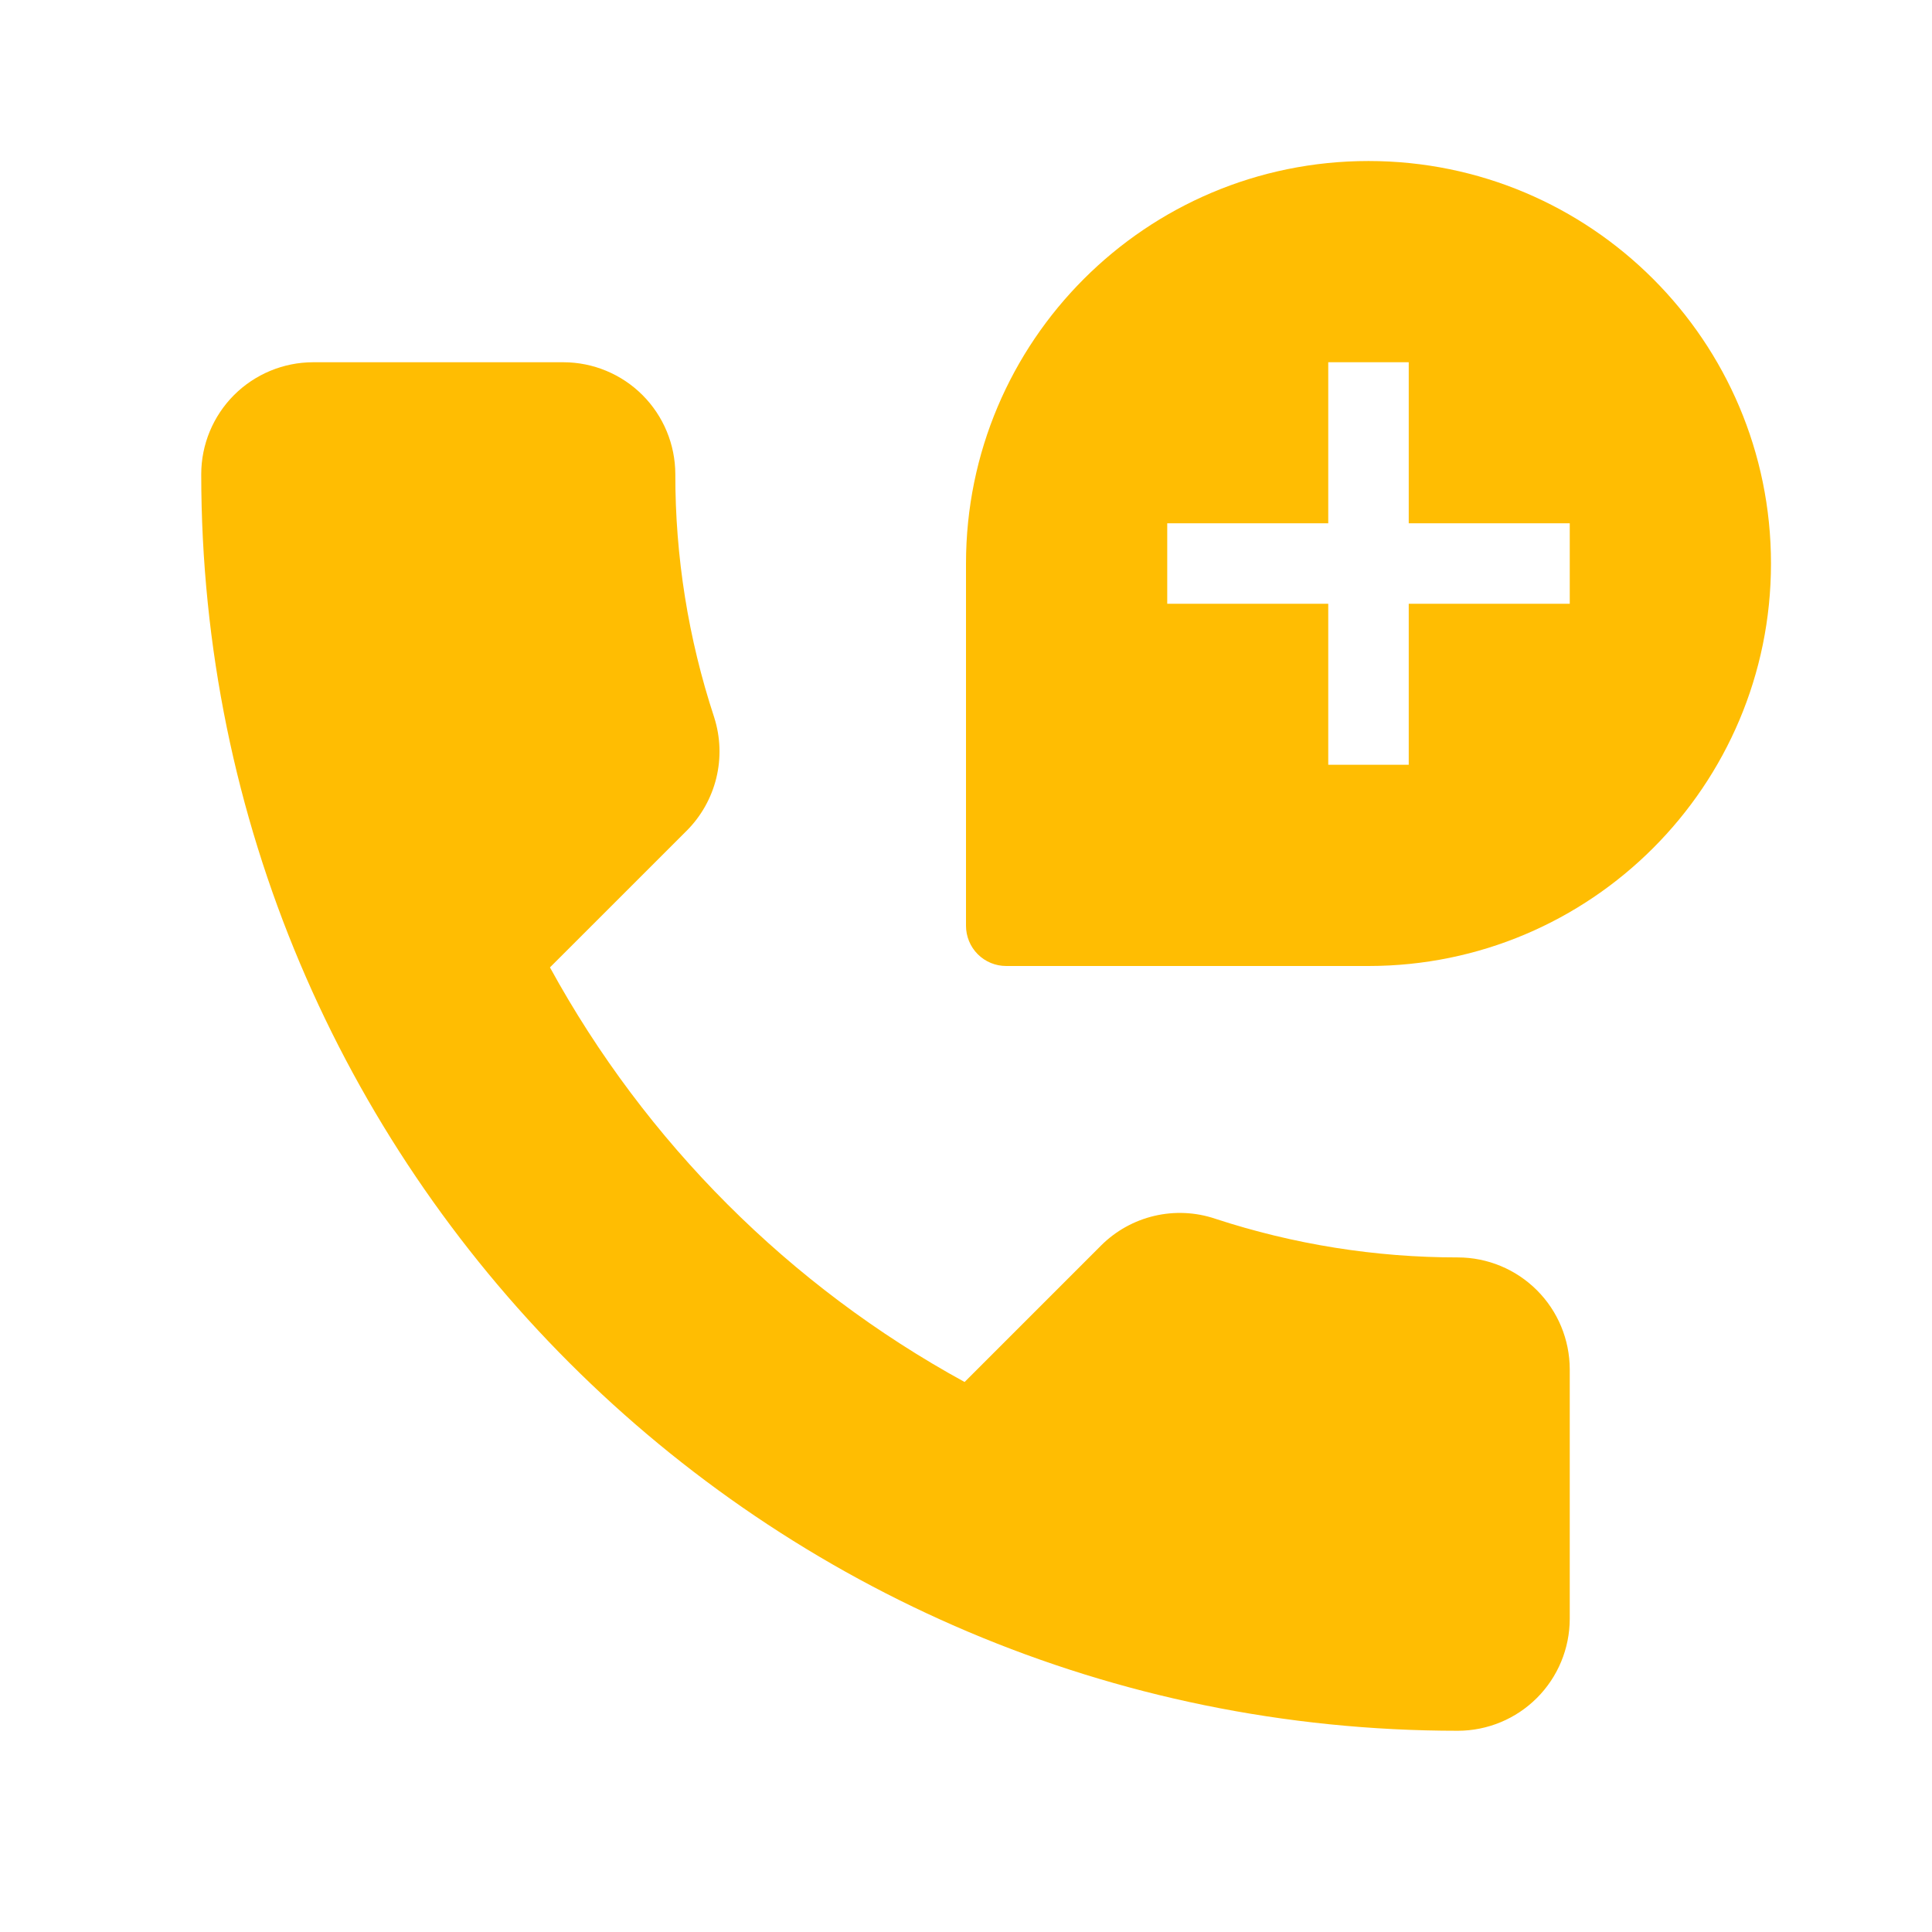
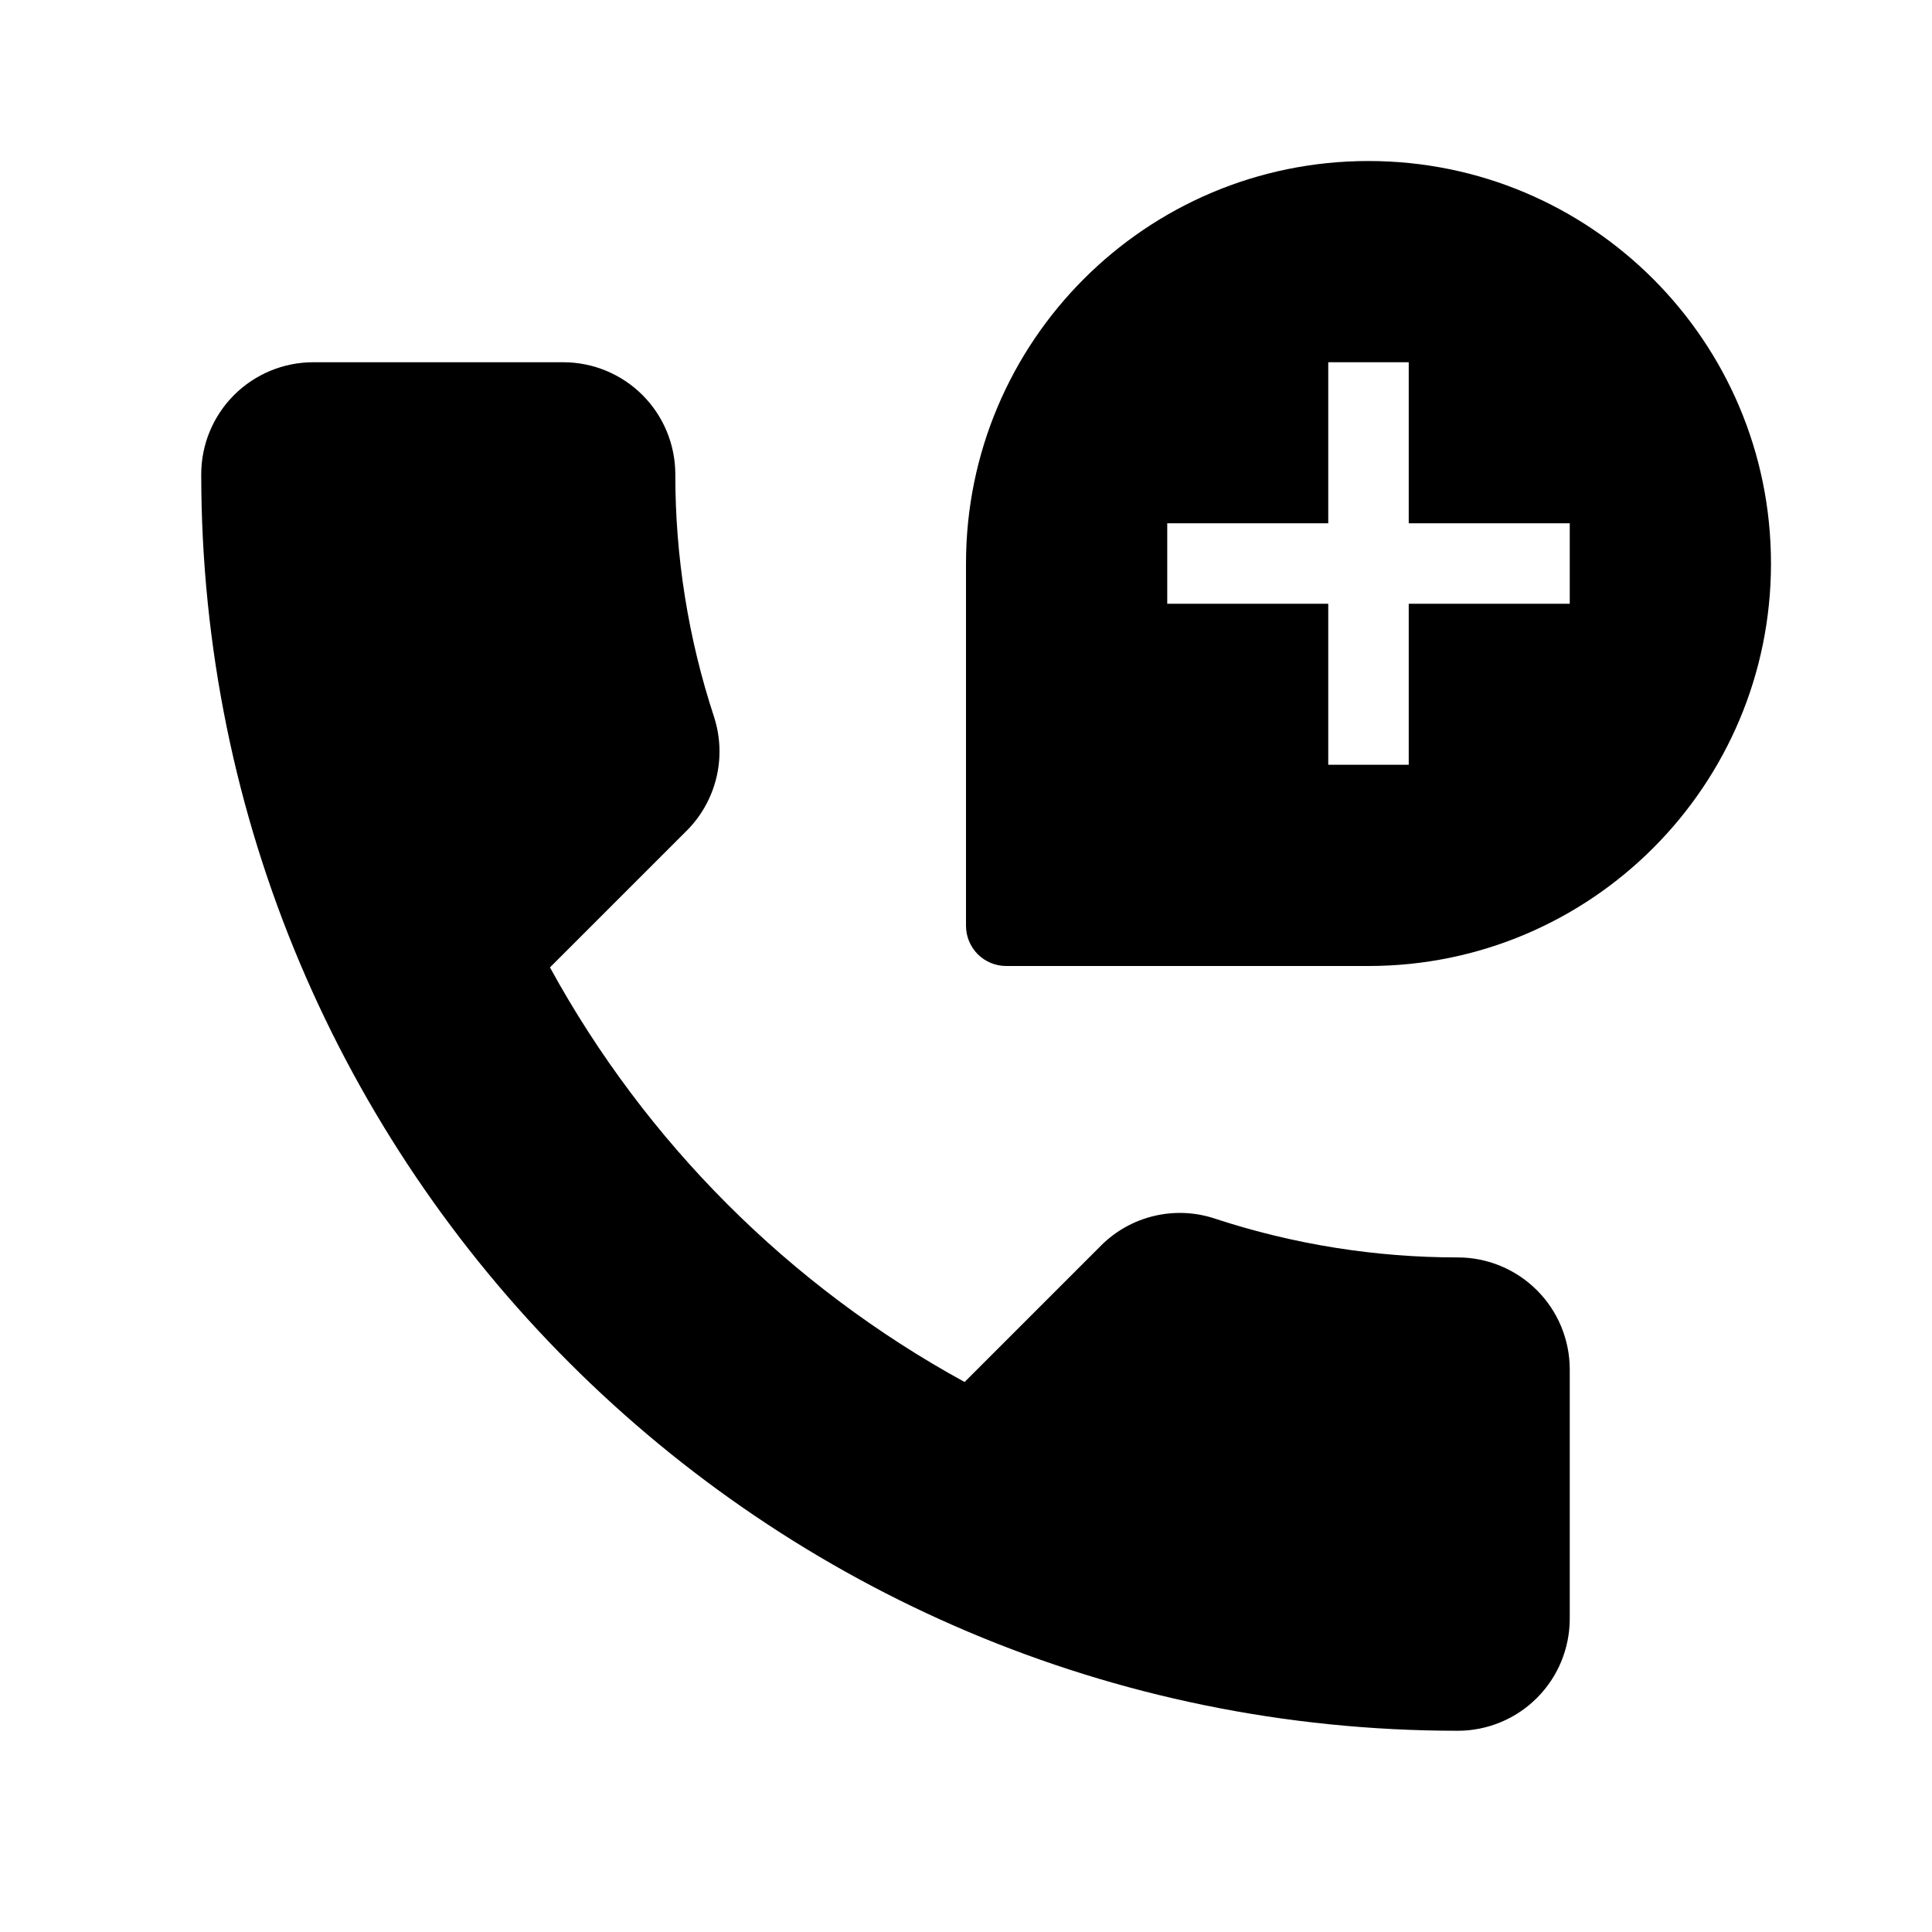
- <svg xmlns="http://www.w3.org/2000/svg" width="44" height="44" viewBox="0 0 44 44" fill="none">
-   <path fill-rule="evenodd" clip-rule="evenodd" d="M22 12.833C22 7.771 26.104 3.667 31.166 3.667C36.229 3.667 40.333 7.771 40.333 12.833C40.333 17.896 36.229 22 31.166 22H22.916C22.673 22 22.44 21.904 22.268 21.732C22.096 21.56 22 21.326 22 21.083V12.833ZM7.13 8.25C6.455 8.251 5.808 8.52 5.33 8.997C4.853 9.475 4.584 10.122 4.583 10.797C4.583 26.605 17.395 39.417 33.203 39.417C33.878 39.416 34.525 39.147 35.002 38.67C35.48 38.192 35.748 37.545 35.75 36.87V31.183C35.748 30.508 35.48 29.861 35.002 29.384C34.525 28.907 33.878 28.638 33.203 28.637C31.326 28.638 29.461 28.341 27.677 27.756C27.23 27.605 26.749 27.583 26.289 27.691C25.829 27.799 25.409 28.033 25.075 28.367L21.968 31.474C17.983 29.293 14.706 26.017 12.525 22.032L15.633 18.925C15.966 18.594 16.201 18.177 16.313 17.721C16.425 17.265 16.408 16.787 16.266 16.34L16.264 16.333L16.262 16.327C15.675 14.542 15.377 12.675 15.38 10.797C15.378 10.122 15.11 9.475 14.632 8.997C14.155 8.52 13.508 8.251 12.833 8.25H7.13ZM30.25 17.417V13.75H26.583V11.917H30.25V8.25H32.083V11.917H35.75V13.75H32.083V17.417H30.25Z" fill="#FFBD02" />
+ <svg xmlns="http://www.w3.org/2000/svg" width="44" height="44" viewBox="0 0 44 44">
+   <path fill-rule="evenodd" clip-rule="evenodd" d="M22 12.833C22 7.771 26.104 3.667 31.166 3.667C36.229 3.667 40.333 7.771 40.333 12.833C40.333 17.896 36.229 22 31.166 22H22.916C22.673 22 22.44 21.904 22.268 21.732C22.096 21.56 22 21.326 22 21.083V12.833ZM7.13 8.25C6.455 8.251 5.808 8.52 5.33 8.997C4.853 9.475 4.584 10.122 4.583 10.797C4.583 26.605 17.395 39.417 33.203 39.417C33.878 39.416 34.525 39.147 35.002 38.67C35.48 38.192 35.748 37.545 35.75 36.87V31.183C35.748 30.508 35.48 29.861 35.002 29.384C34.525 28.907 33.878 28.638 33.203 28.637C31.326 28.638 29.461 28.341 27.677 27.756C27.23 27.605 26.749 27.583 26.289 27.691C25.829 27.799 25.409 28.033 25.075 28.367L21.968 31.474C17.983 29.293 14.706 26.017 12.525 22.032L15.633 18.925C15.966 18.594 16.201 18.177 16.313 17.721C16.425 17.265 16.408 16.787 16.266 16.34L16.264 16.333L16.262 16.327C15.675 14.542 15.377 12.675 15.38 10.797C15.378 10.122 15.11 9.475 14.632 8.997C14.155 8.52 13.508 8.251 12.833 8.25H7.13ZM30.25 17.417V13.75H26.583V11.917H30.25V8.25H32.083V11.917H35.75V13.75H32.083V17.417H30.25Z" />
</svg>
